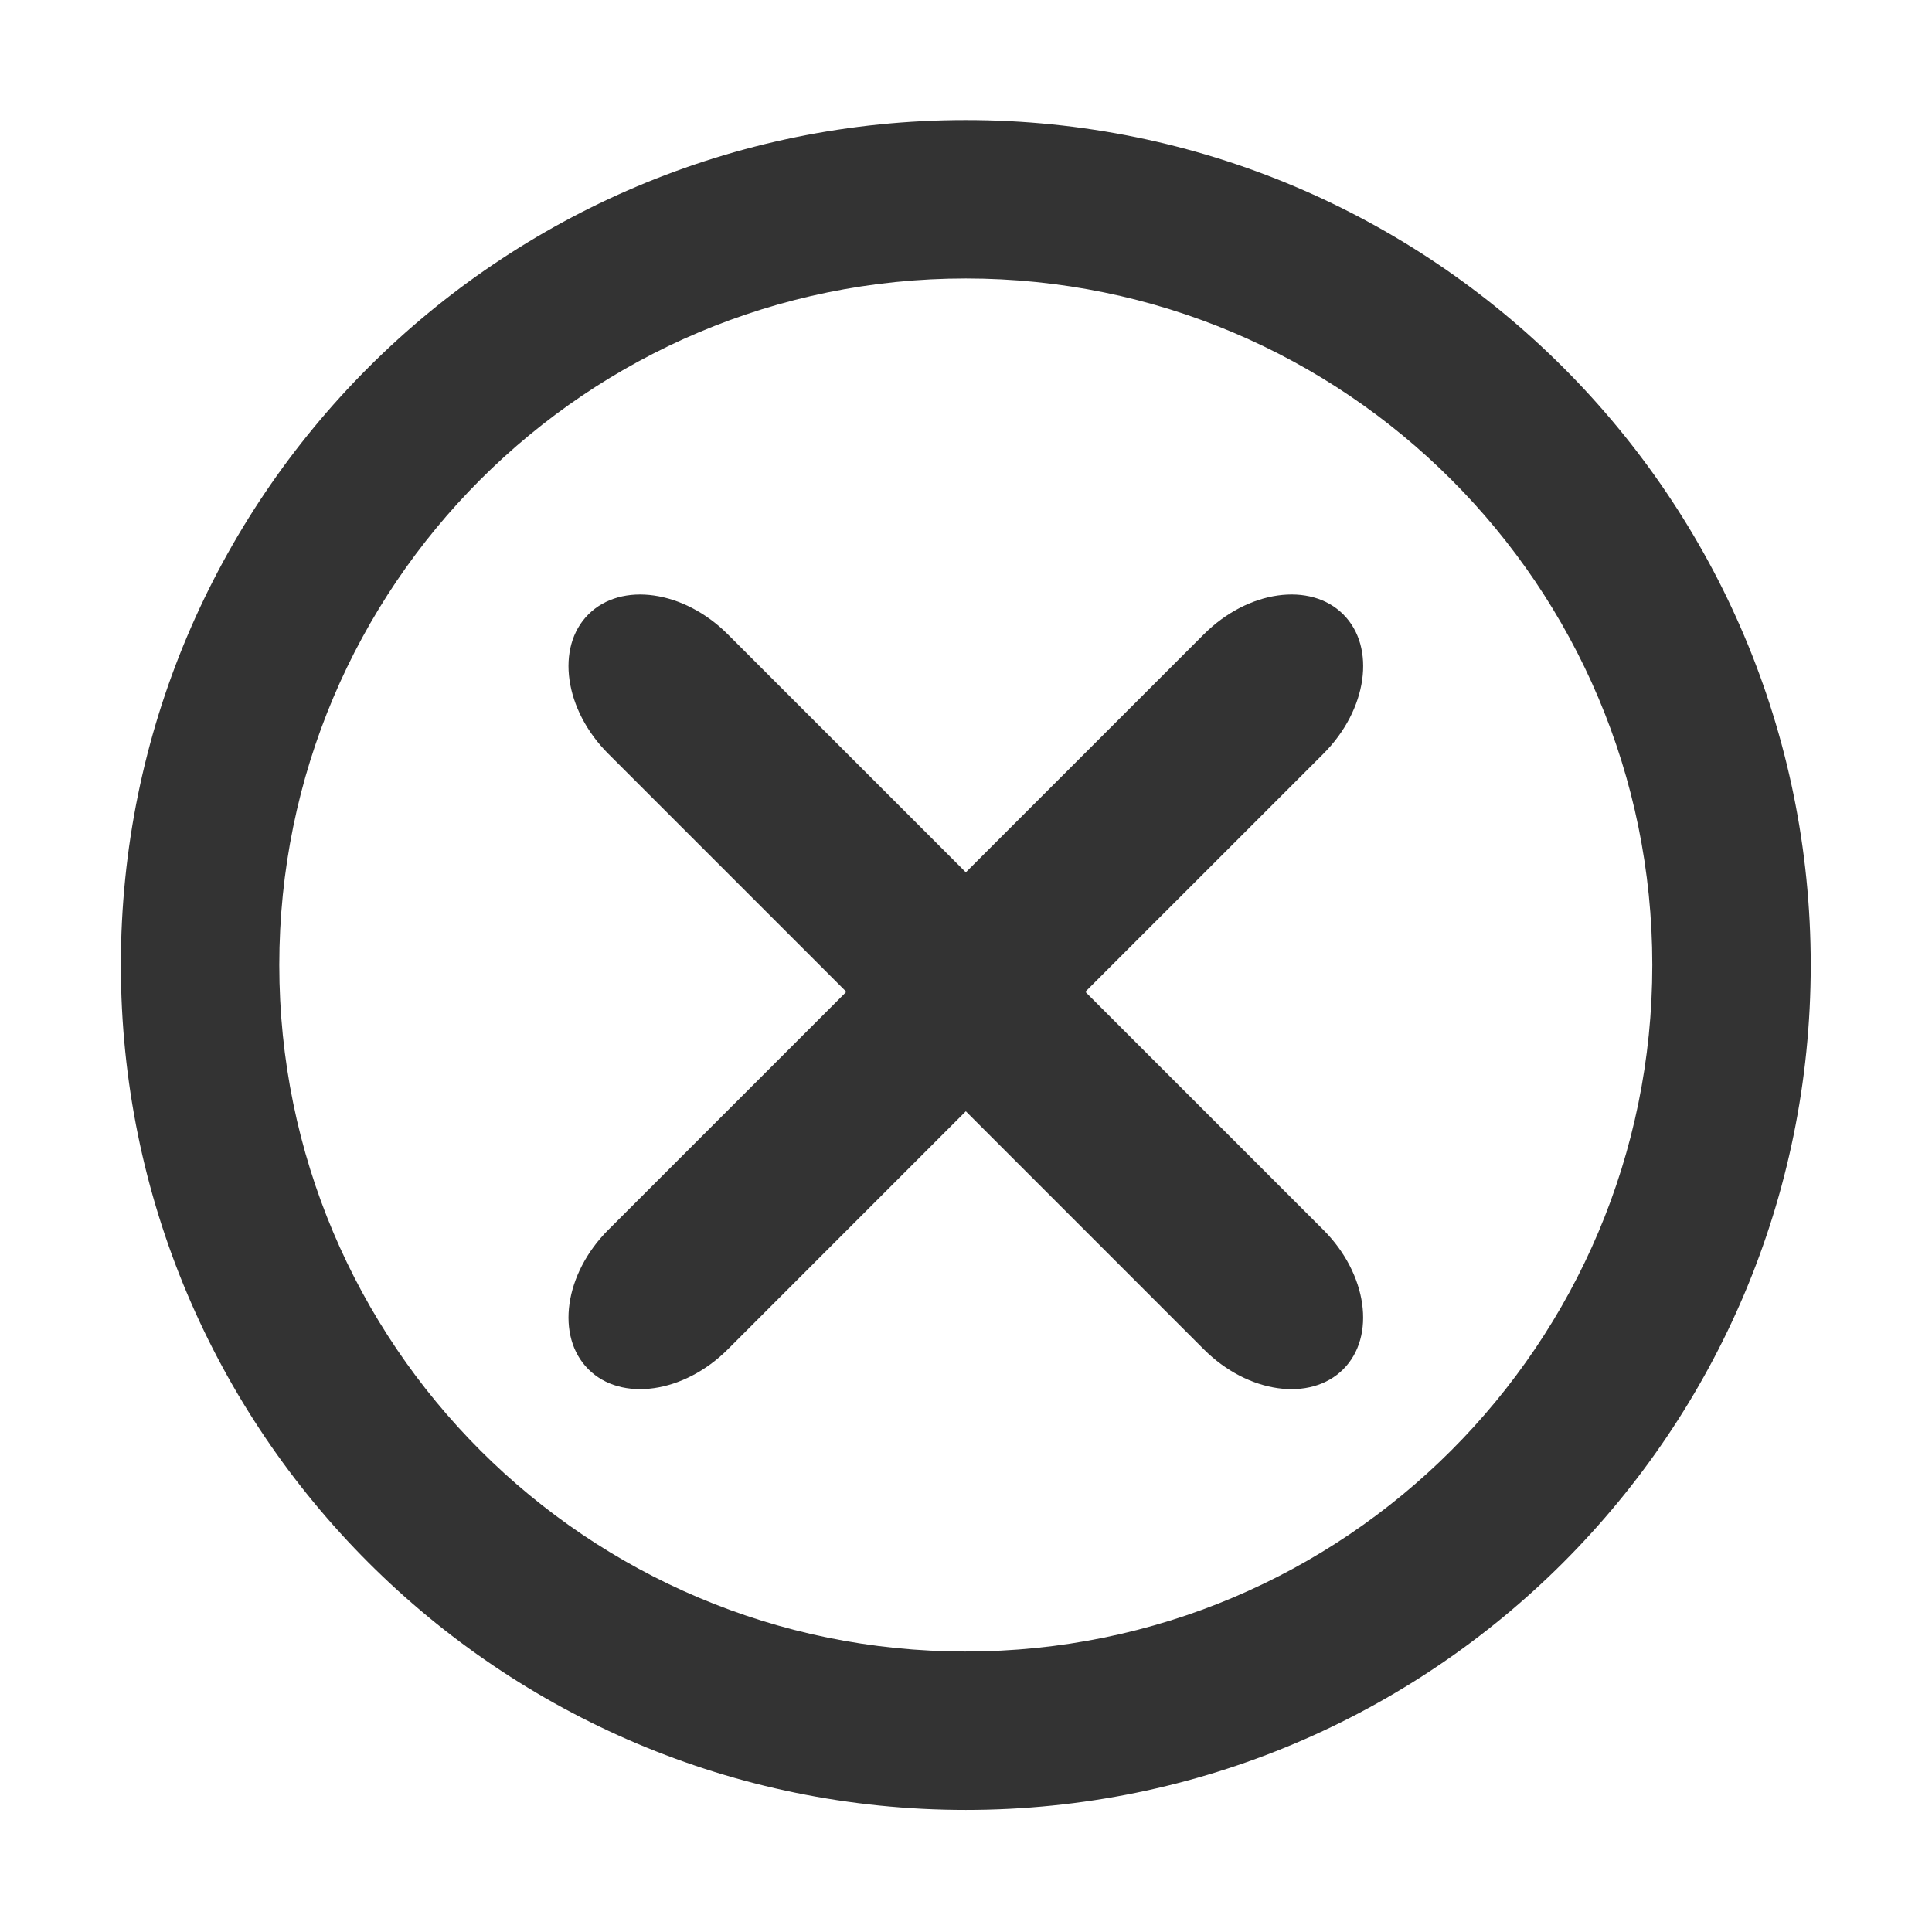
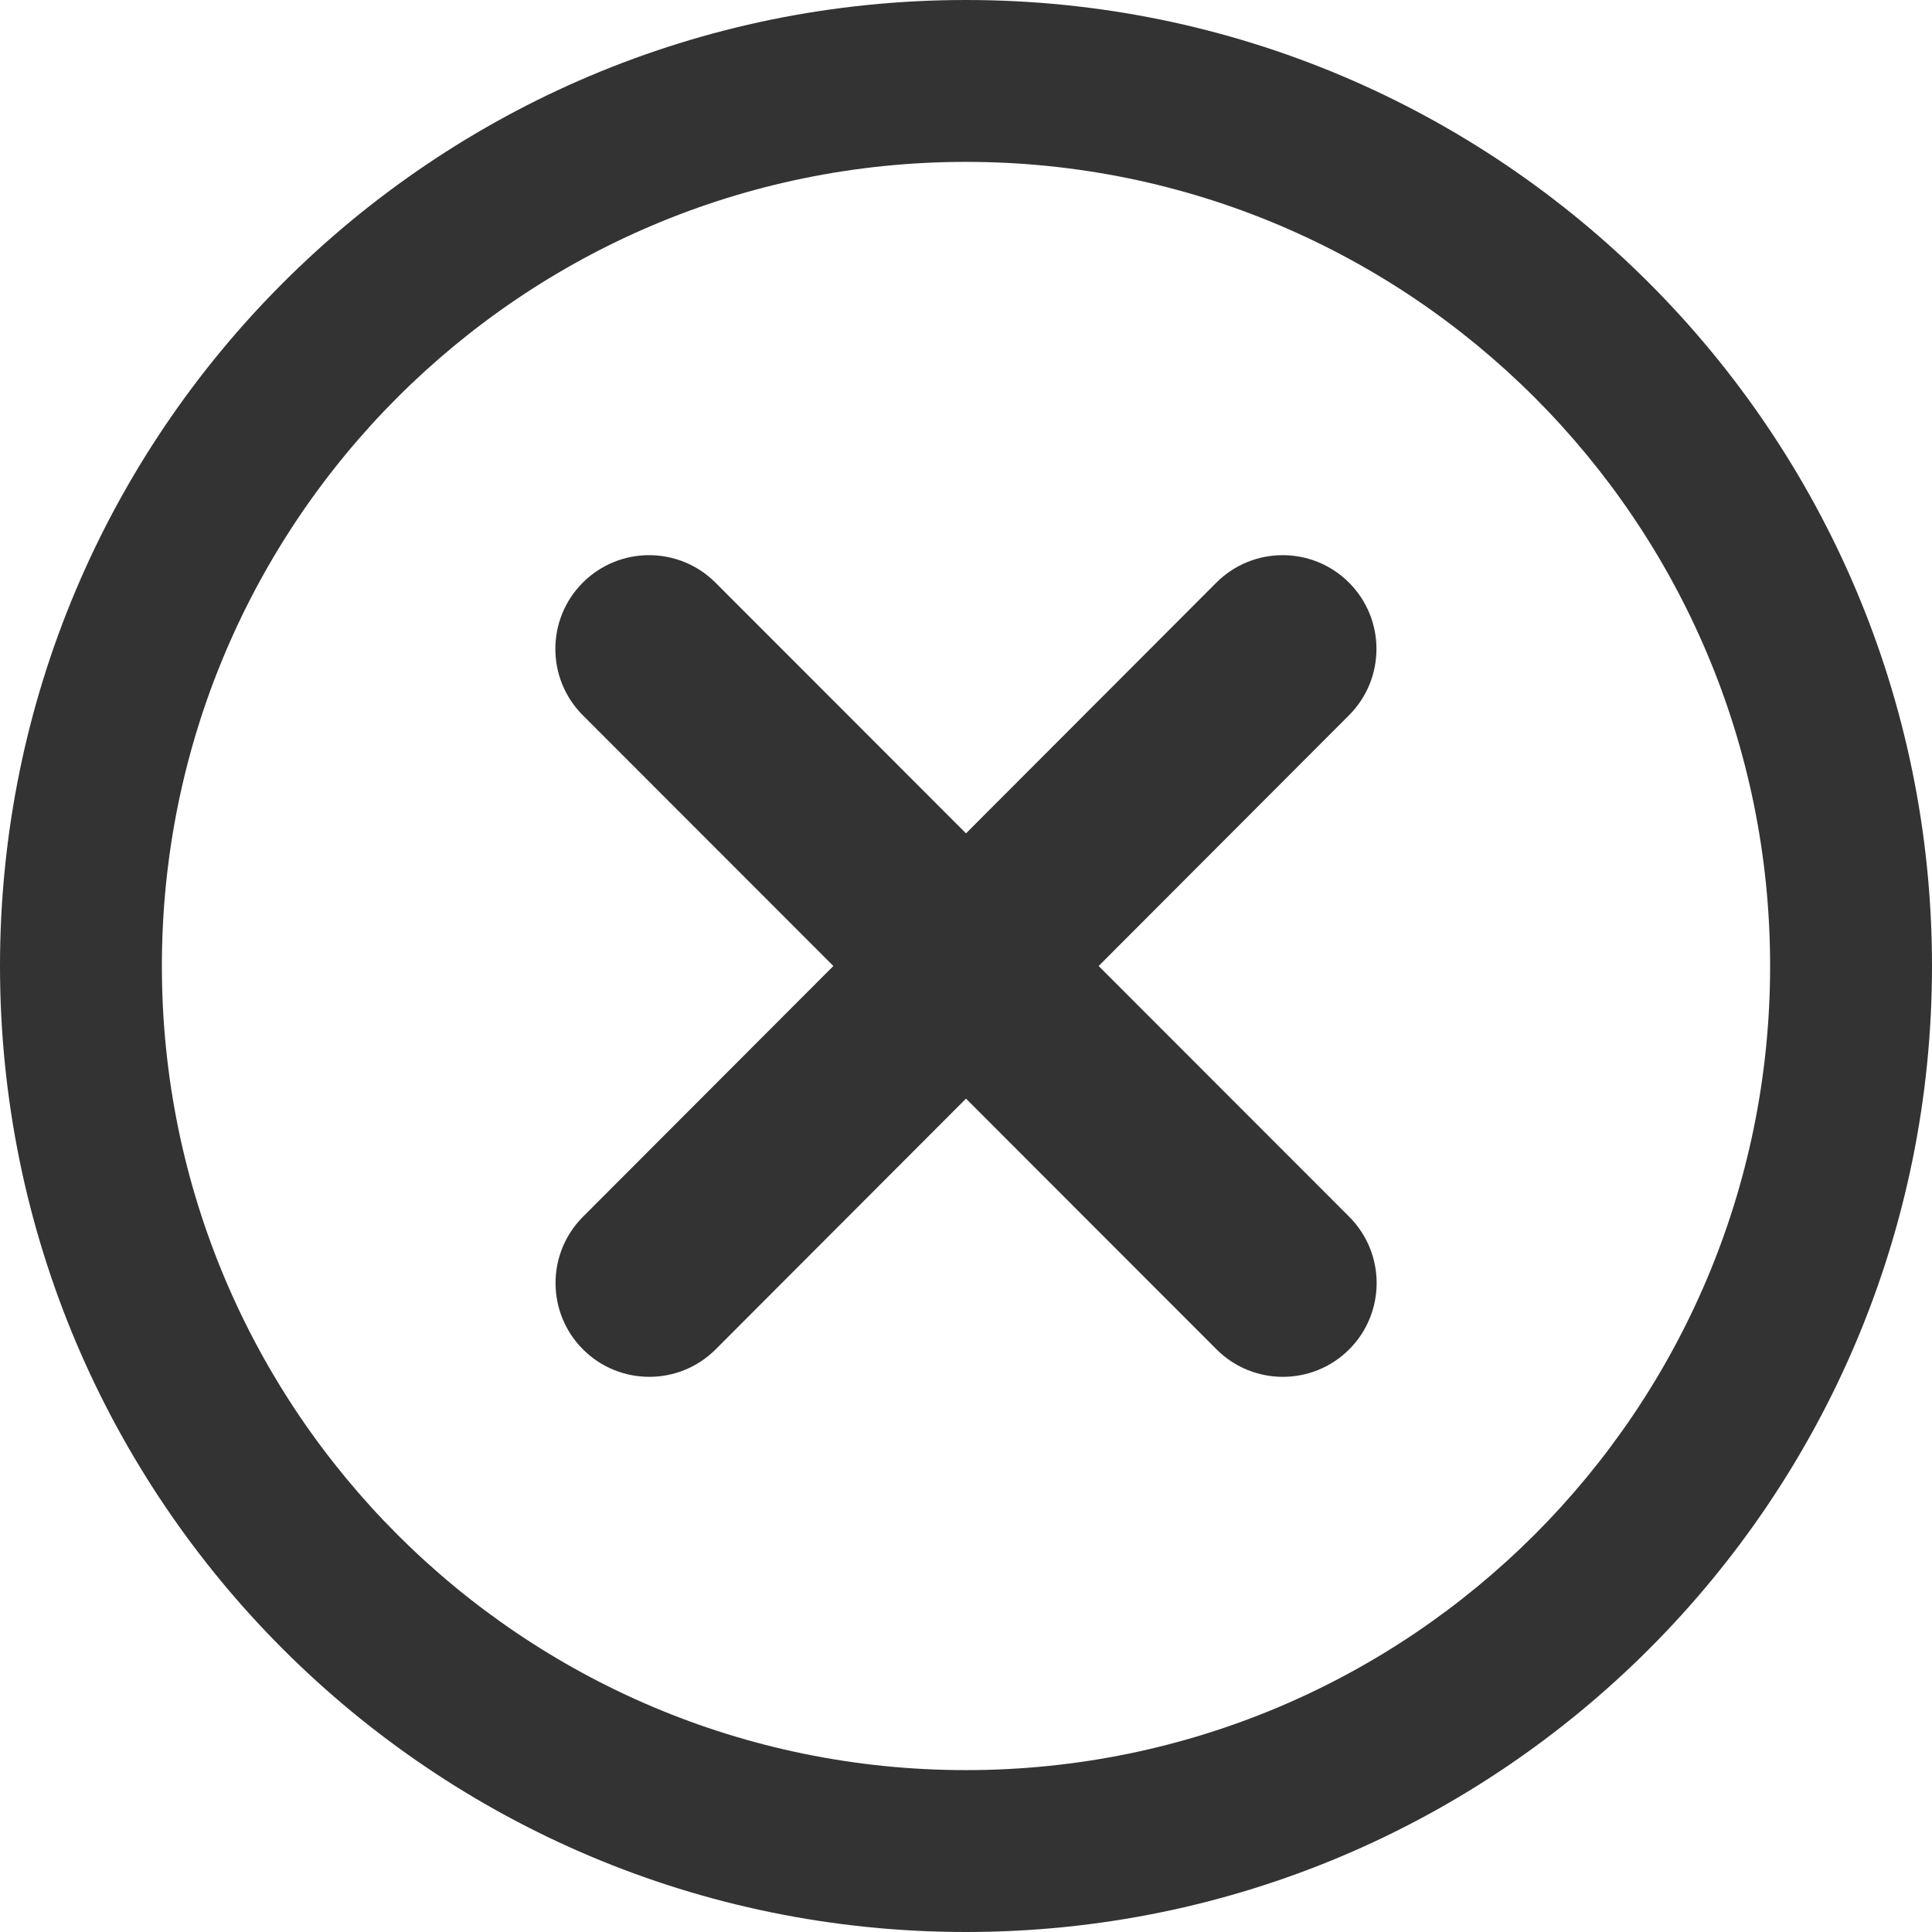
<svg xmlns="http://www.w3.org/2000/svg" class="icon" width="200px" height="200.00px" viewBox="0 0 1024 1024" version="1.1">
-   <path fill="#333333" d="M511.91 63.63c-247.38 0-447.85 200.52-447.85 447.84S264.55 959.3 511.91 959.3s447.82-200.48 447.82-447.83S759.24 63.63 511.91 63.63z m0 811.71c-201 0-363.88-162.9-363.88-363.87S311 147.6 511.91 147.6s363.85 162.9 363.85 363.87-162.9 363.86-363.85 363.86z m-63.34-349.66L322.39 399.5c-23.27-23.27-28-56.41-10.54-73.86s50.6-12.75 73.88 10.53l126.18 126.18 126.18-126.18c23.27-23.28 56.41-28 73.88-10.53s12.73 50.59-10.54 73.86L575.24 525.68l126.17 126.17c23.28 23.29 28 56.43 10.54 73.89s-50.6 12.74-73.88-10.55L511.91 589 385.74 715.19c-23.29 23.29-56.43 28-73.88 10.55-17.47-17.46-12.74-50.6 10.54-73.89z" />
+   <path fill="#333333" d="M512 0C229.2 0 0 229.2 0 512s229.2 512 512 512 512-229.3 512-512S794.8 0 512 0z m0 938.2C276.6 938.2 85.8 747.4 85.8 512S276.7 85.8 512 85.8 938.2 276.6 938.2 512 747.4 938.2 512 938.2z" />
+   <path fill="#333333" d="M582.3 512L715 379.1c19.4-19.4 19.4-50.9 0-70.3s-50.9-19.4-70.3 0L512 441.7 379.2 308.8c-19.4-19.4-50.9-19.4-70.3 0s-19.4 50.9 0 70.3L441.7 512 309 644.9c-19.4 19.4-19.4 50.9 0 70.3s50.9 19.4 70.3 0L512 582.3l132.8 132.9c19.4 19.4 50.9 19.4 70.3 0s19.4-50.9 0-70.3L582.3 512z" />
</svg>
